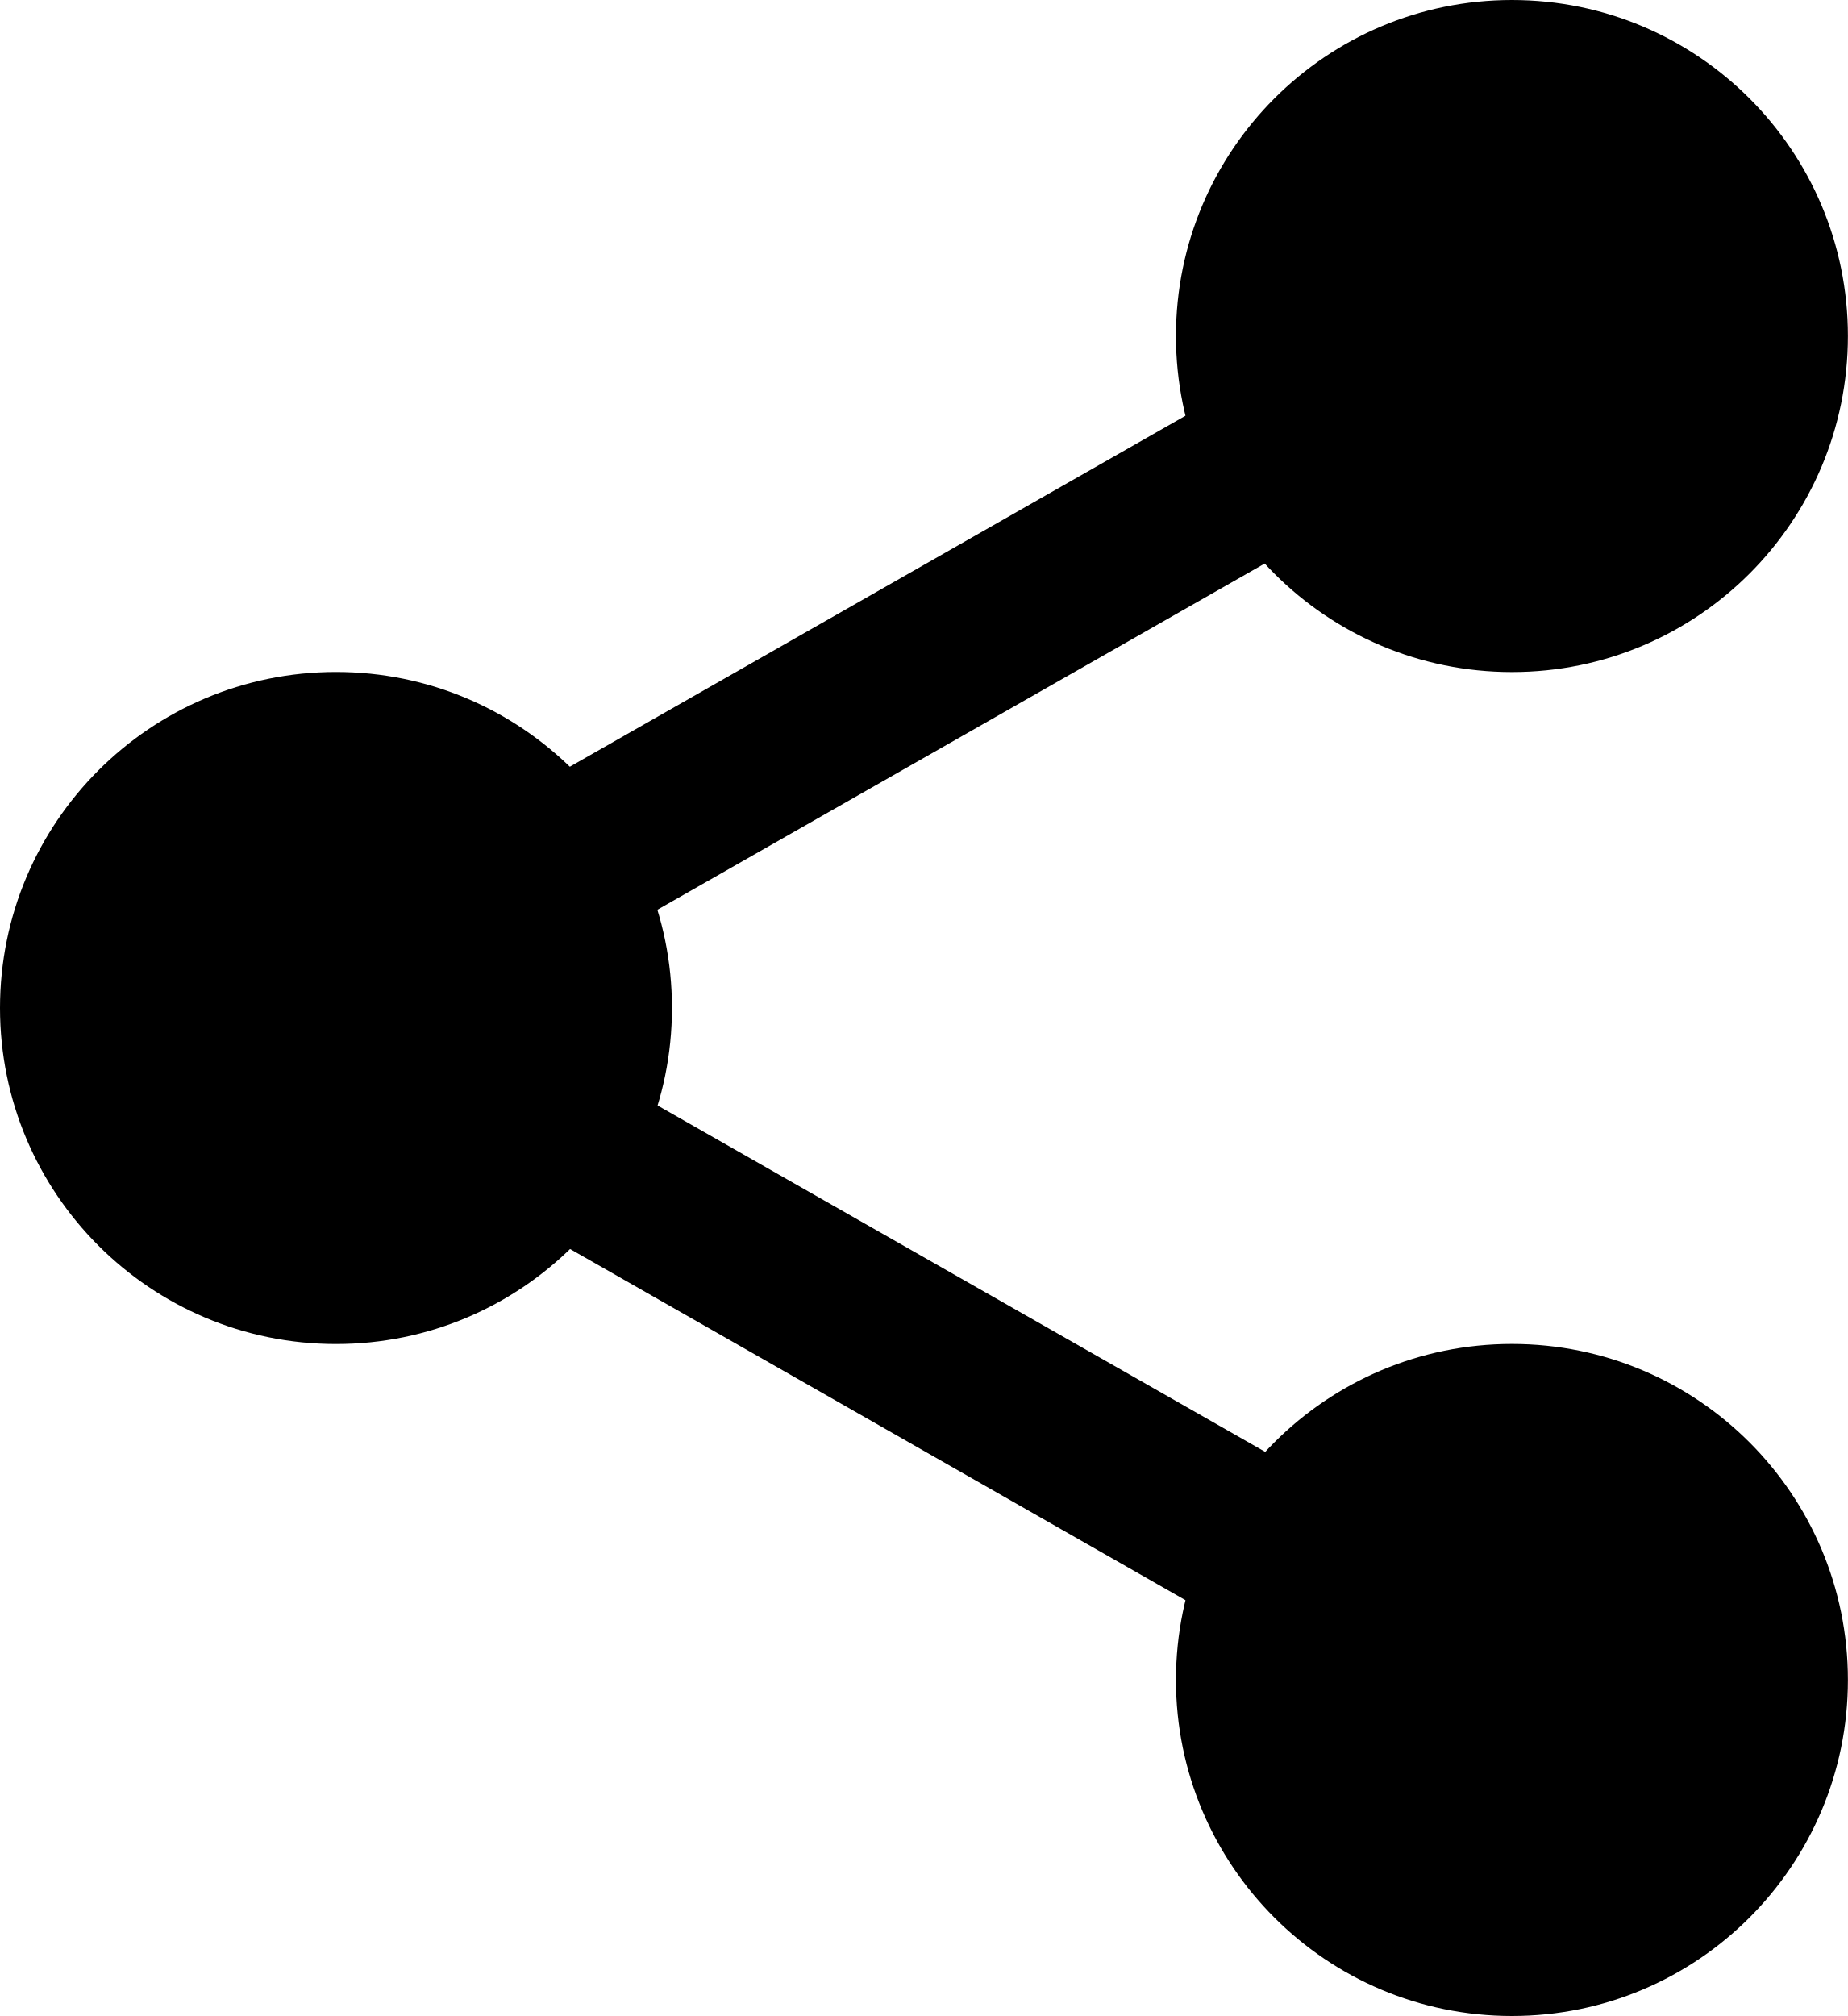
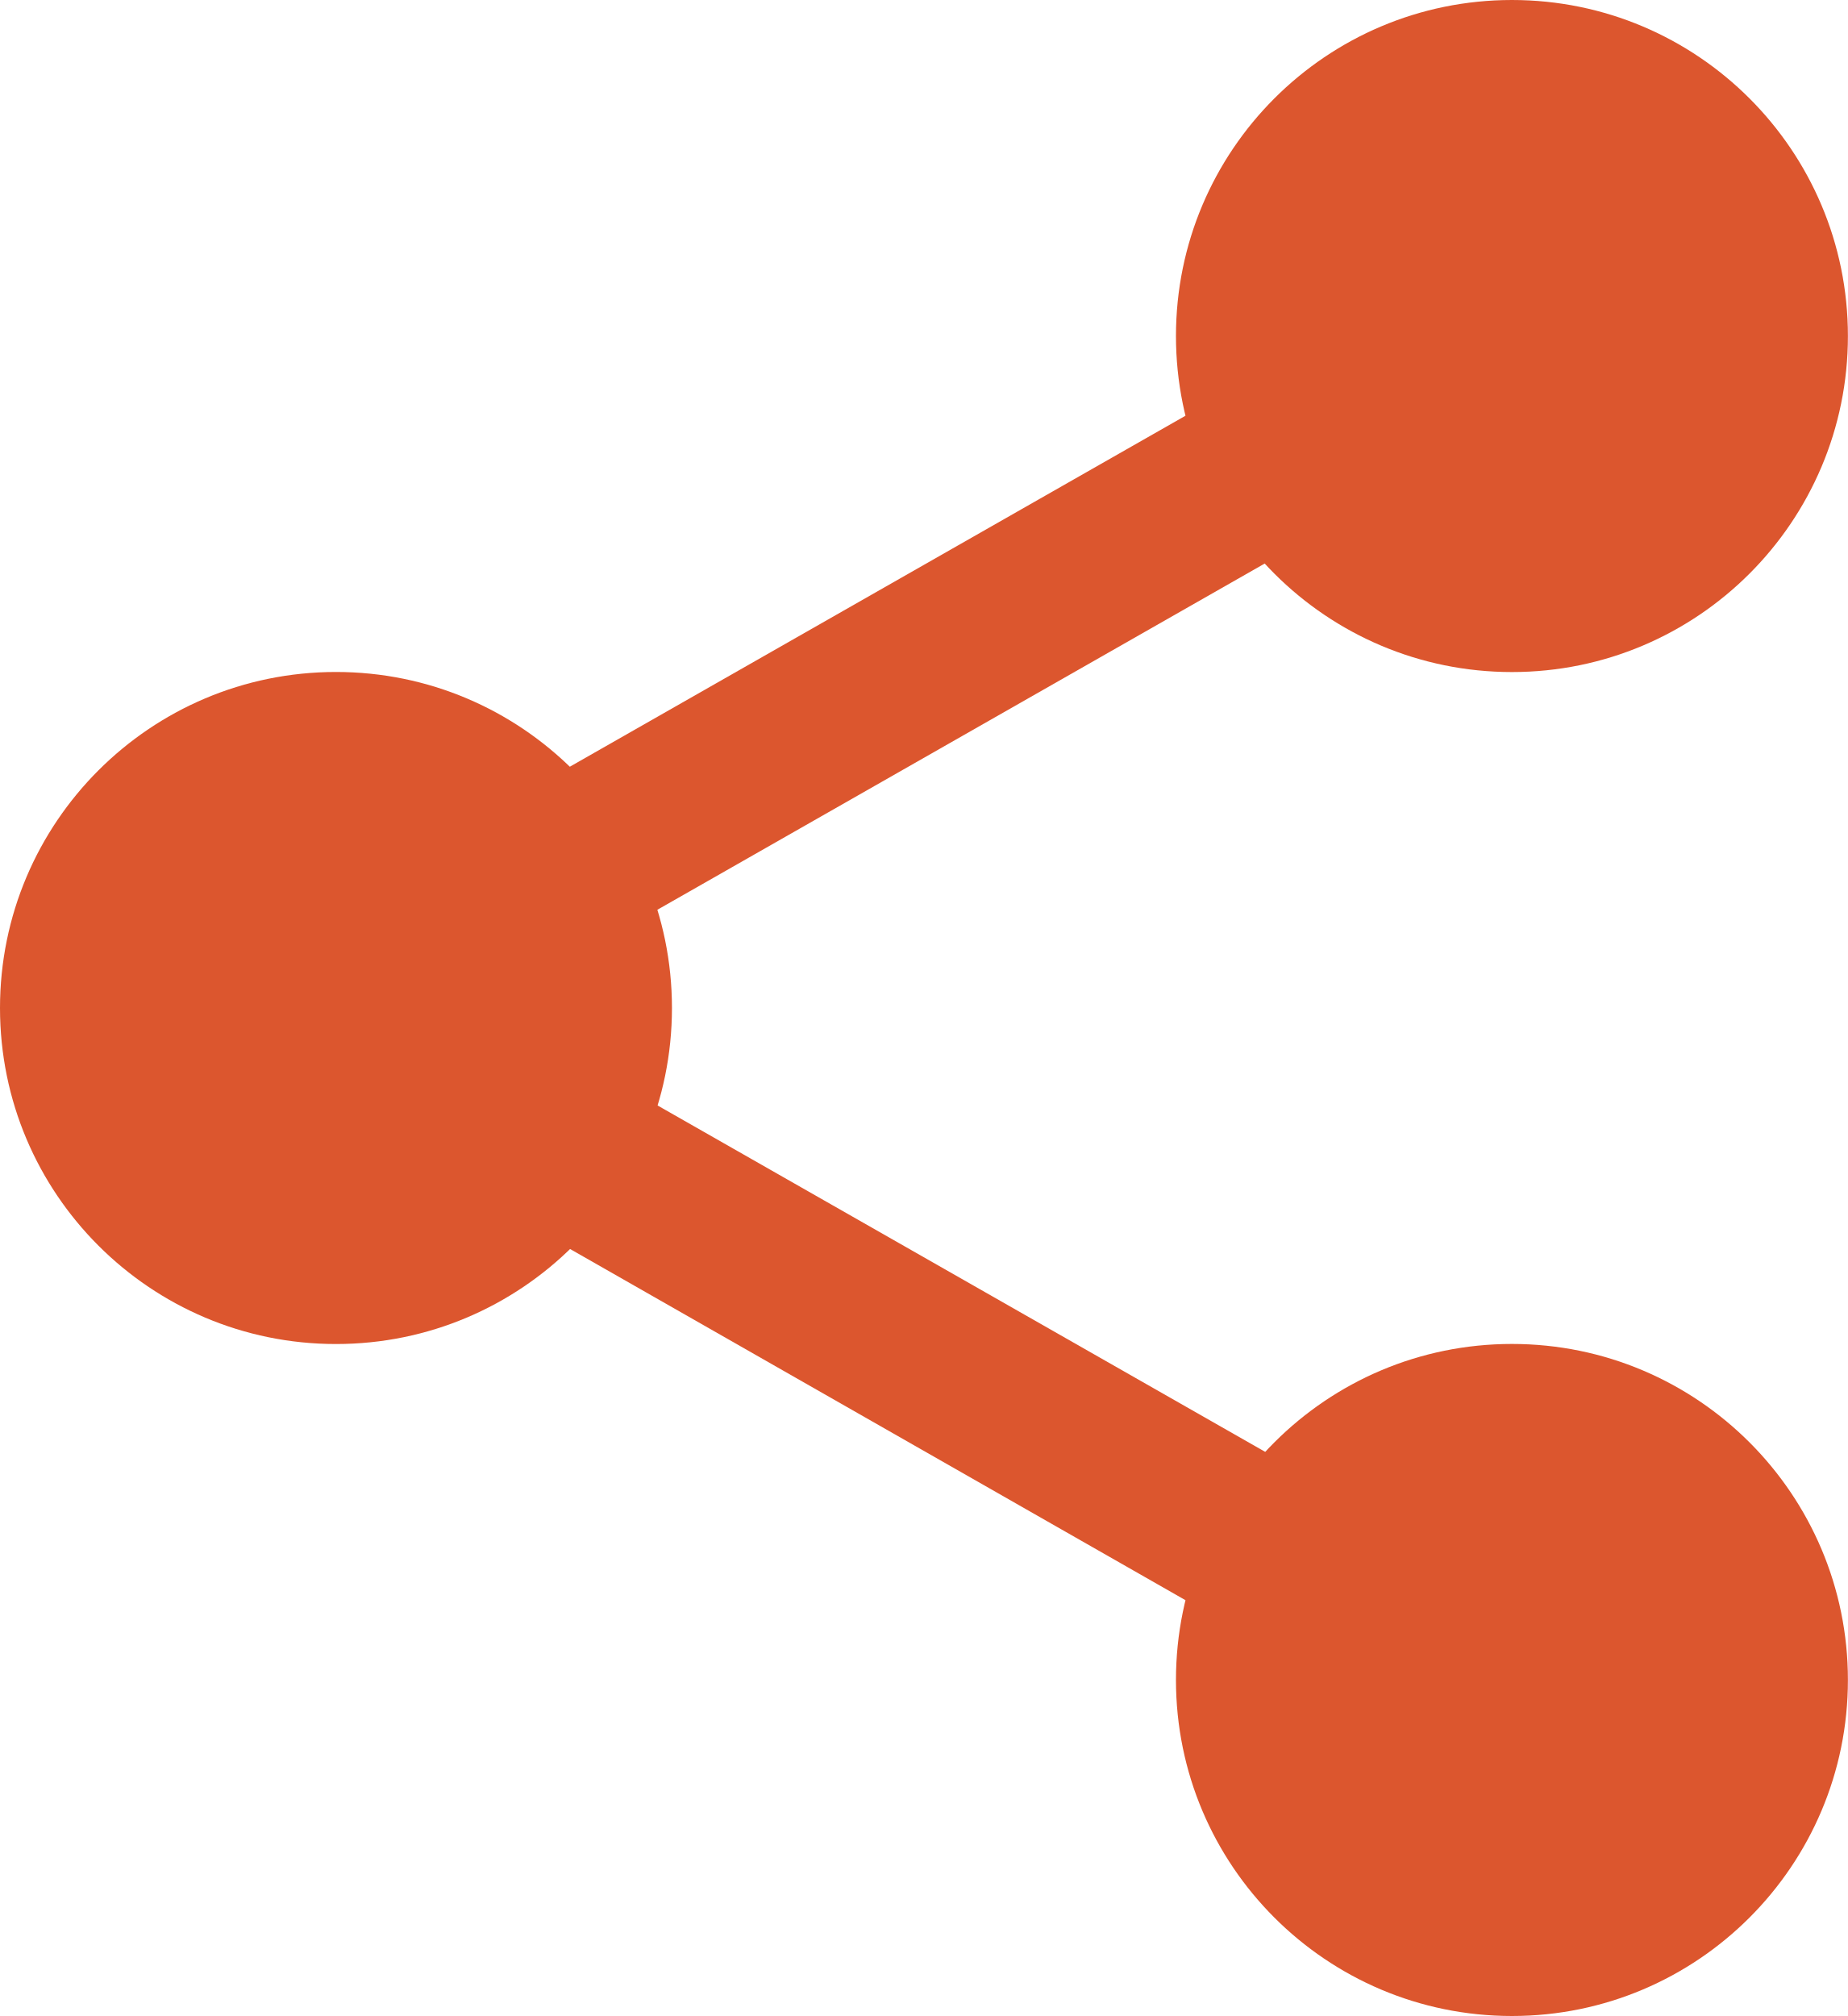
<svg xmlns="http://www.w3.org/2000/svg" viewBox="0 0 234.69 256">
-   <path class="fill-secondary" d="M67.87 122.88a10.67 10.67 0 01-5.29-19.94l99-56.43A10.67 10.67 0 01172.13 65l-99 56.43a10.59 10.59 0 01-5.28 1.41zm98.95 88a10.5 10.5 0 01-5.27-1.41L62.58 153a10.67 10.67 0 1110.57-18.53l99 56.43a10.67 10.67 0 01-5.31 19.94z" />
-   <circle class="fill-primary" cx="192.02" cy="213.33" r="42.67" />
-   <circle class="fill-primary" cx="192.02" cy="42.67" r="42.67" />
-   <circle class="fill-primary" cx="42.67" cy="128" r="42.67" />
+   <path fill="#dc562e" d="M67.87 122.88a10.67 10.67 0 01-5.29-19.94l99-56.43A10.67 10.67 0 01172.13 65l-99 56.43a10.59 10.59 0 01-5.28 1.41zm98.95 88a10.5 10.5 0 01-5.27-1.41L62.58 153a10.67 10.67 0 1110.57-18.53l99 56.43a10.67 10.67 0 01-5.31 19.94z" />
+   <circle fill="#dc562e" cx="192.02" cy="213.33" r="42.67" />
+   <circle fill="#dc562e" cx="192.02" cy="42.67" r="42.67" />
+   <circle fill="#dc562e" cx="42.67" cy="128" r="42.67" />
</svg>
